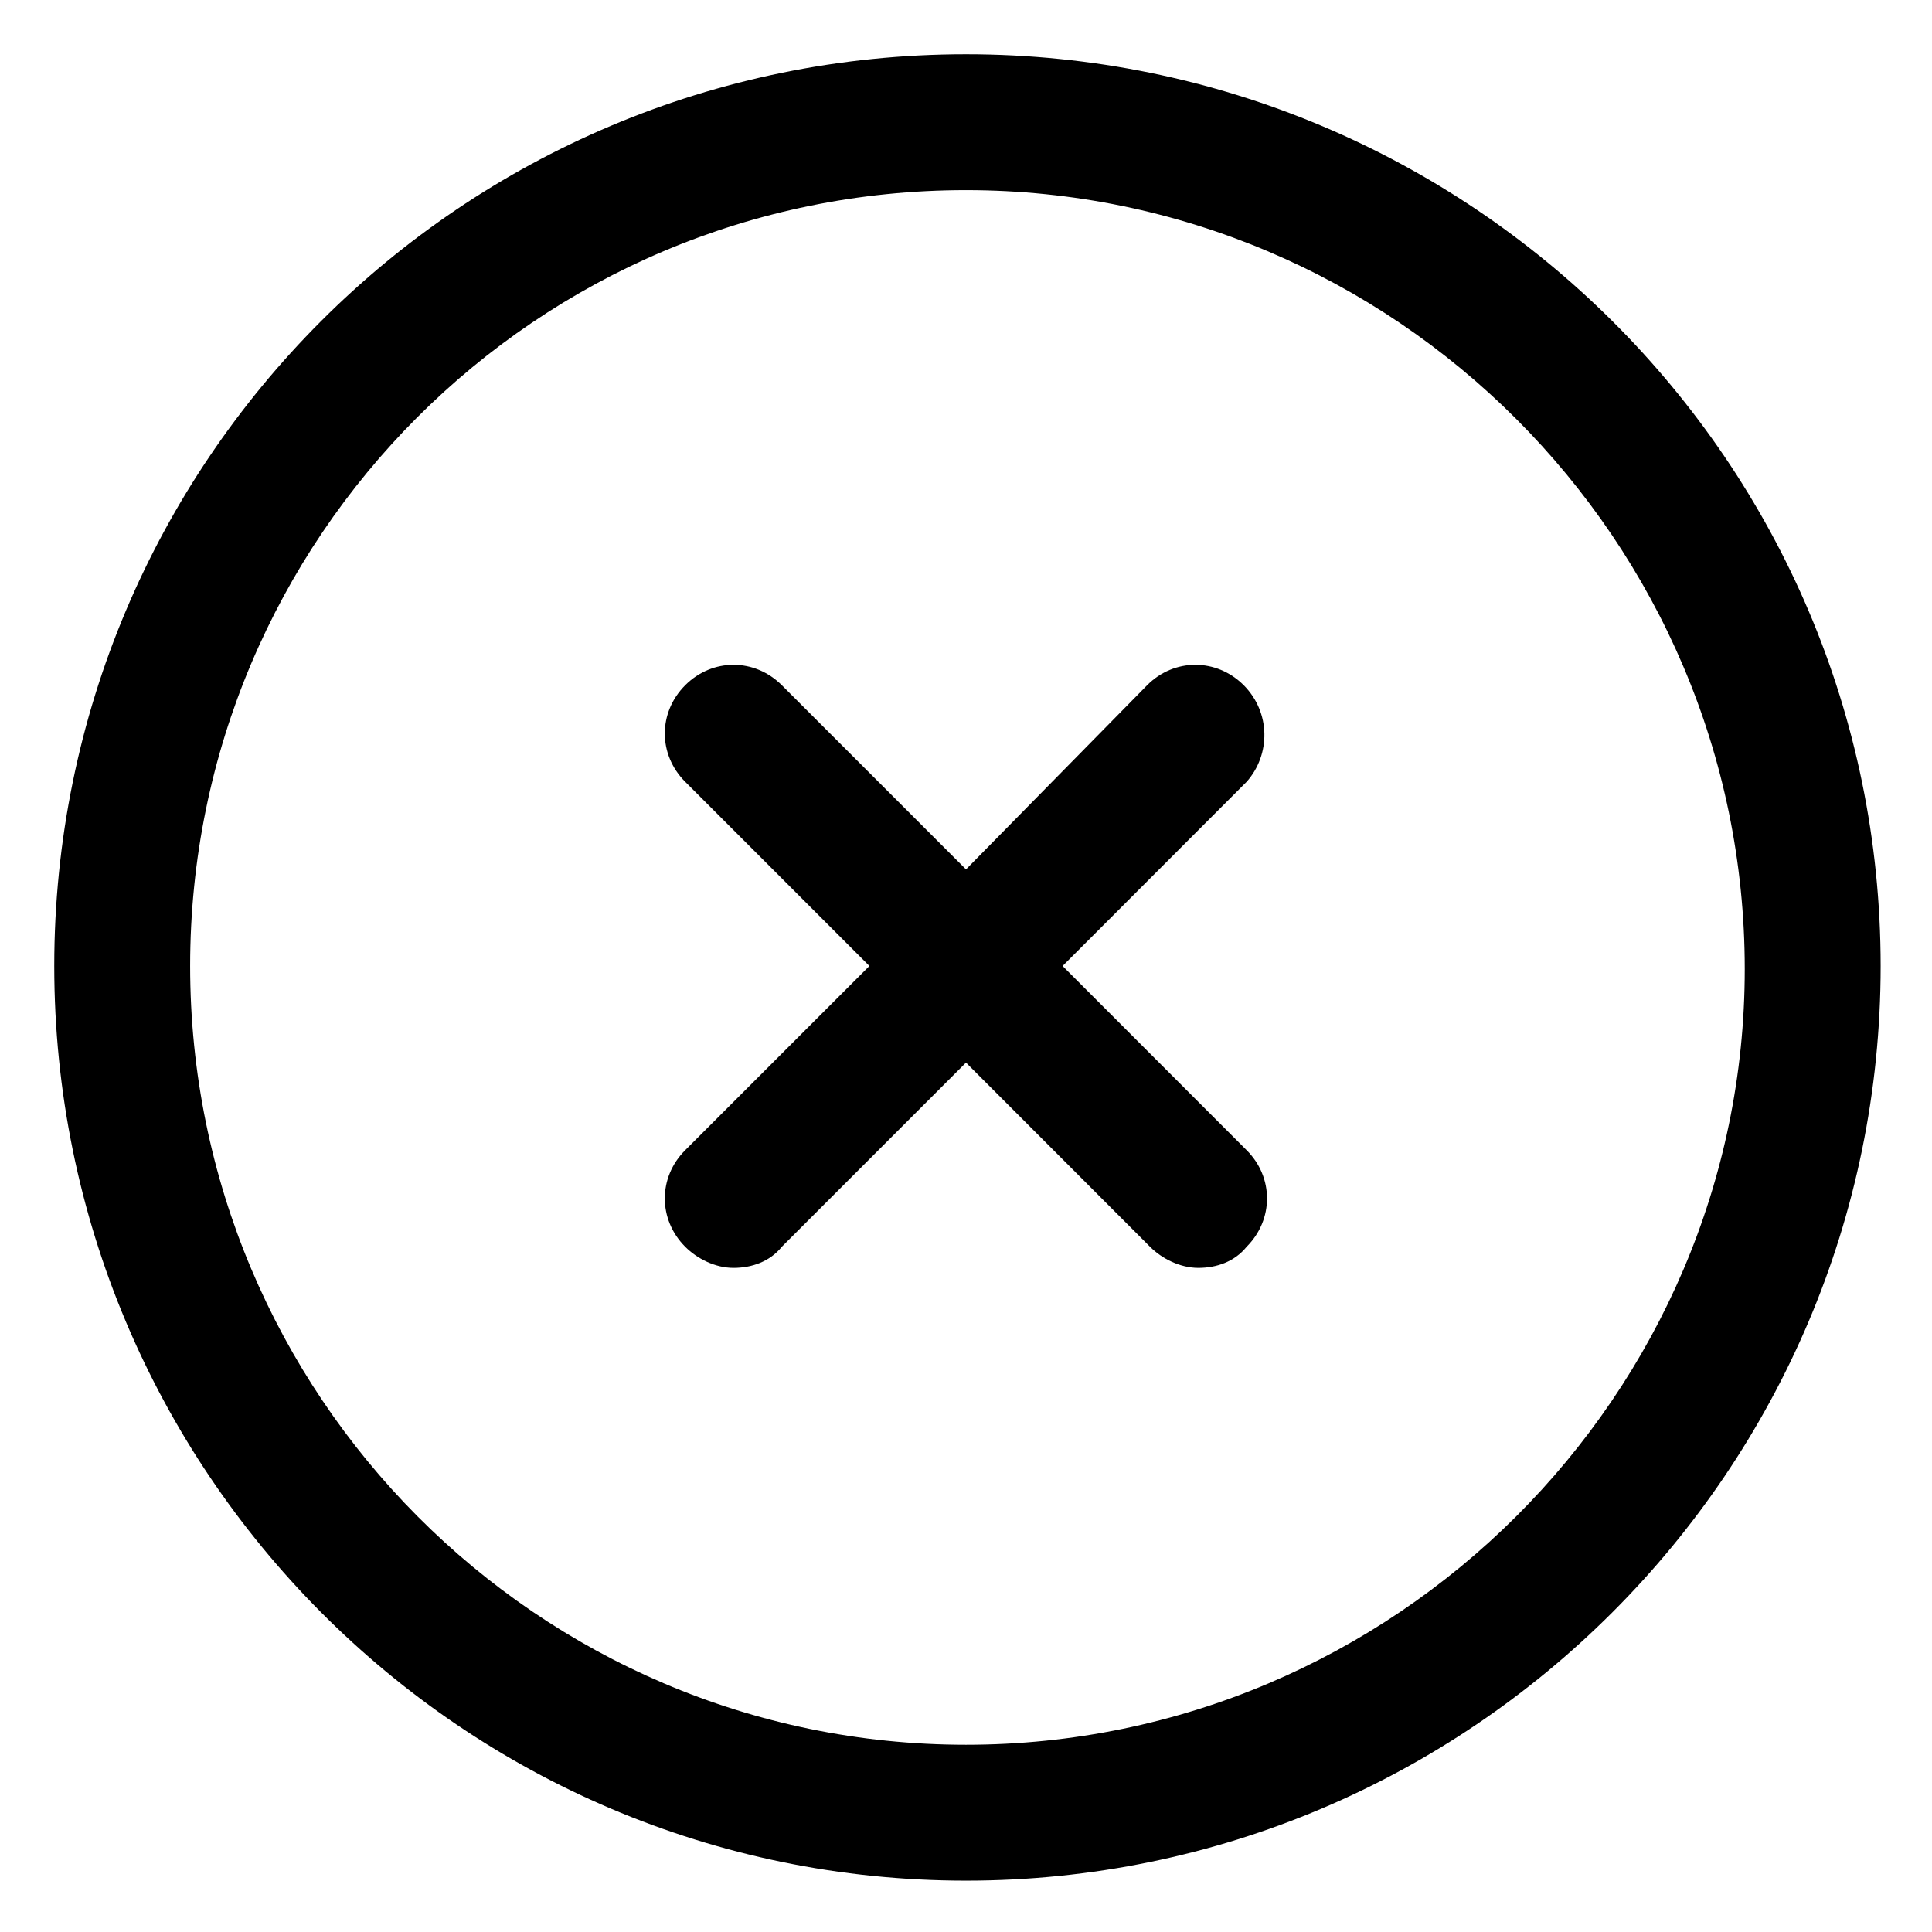
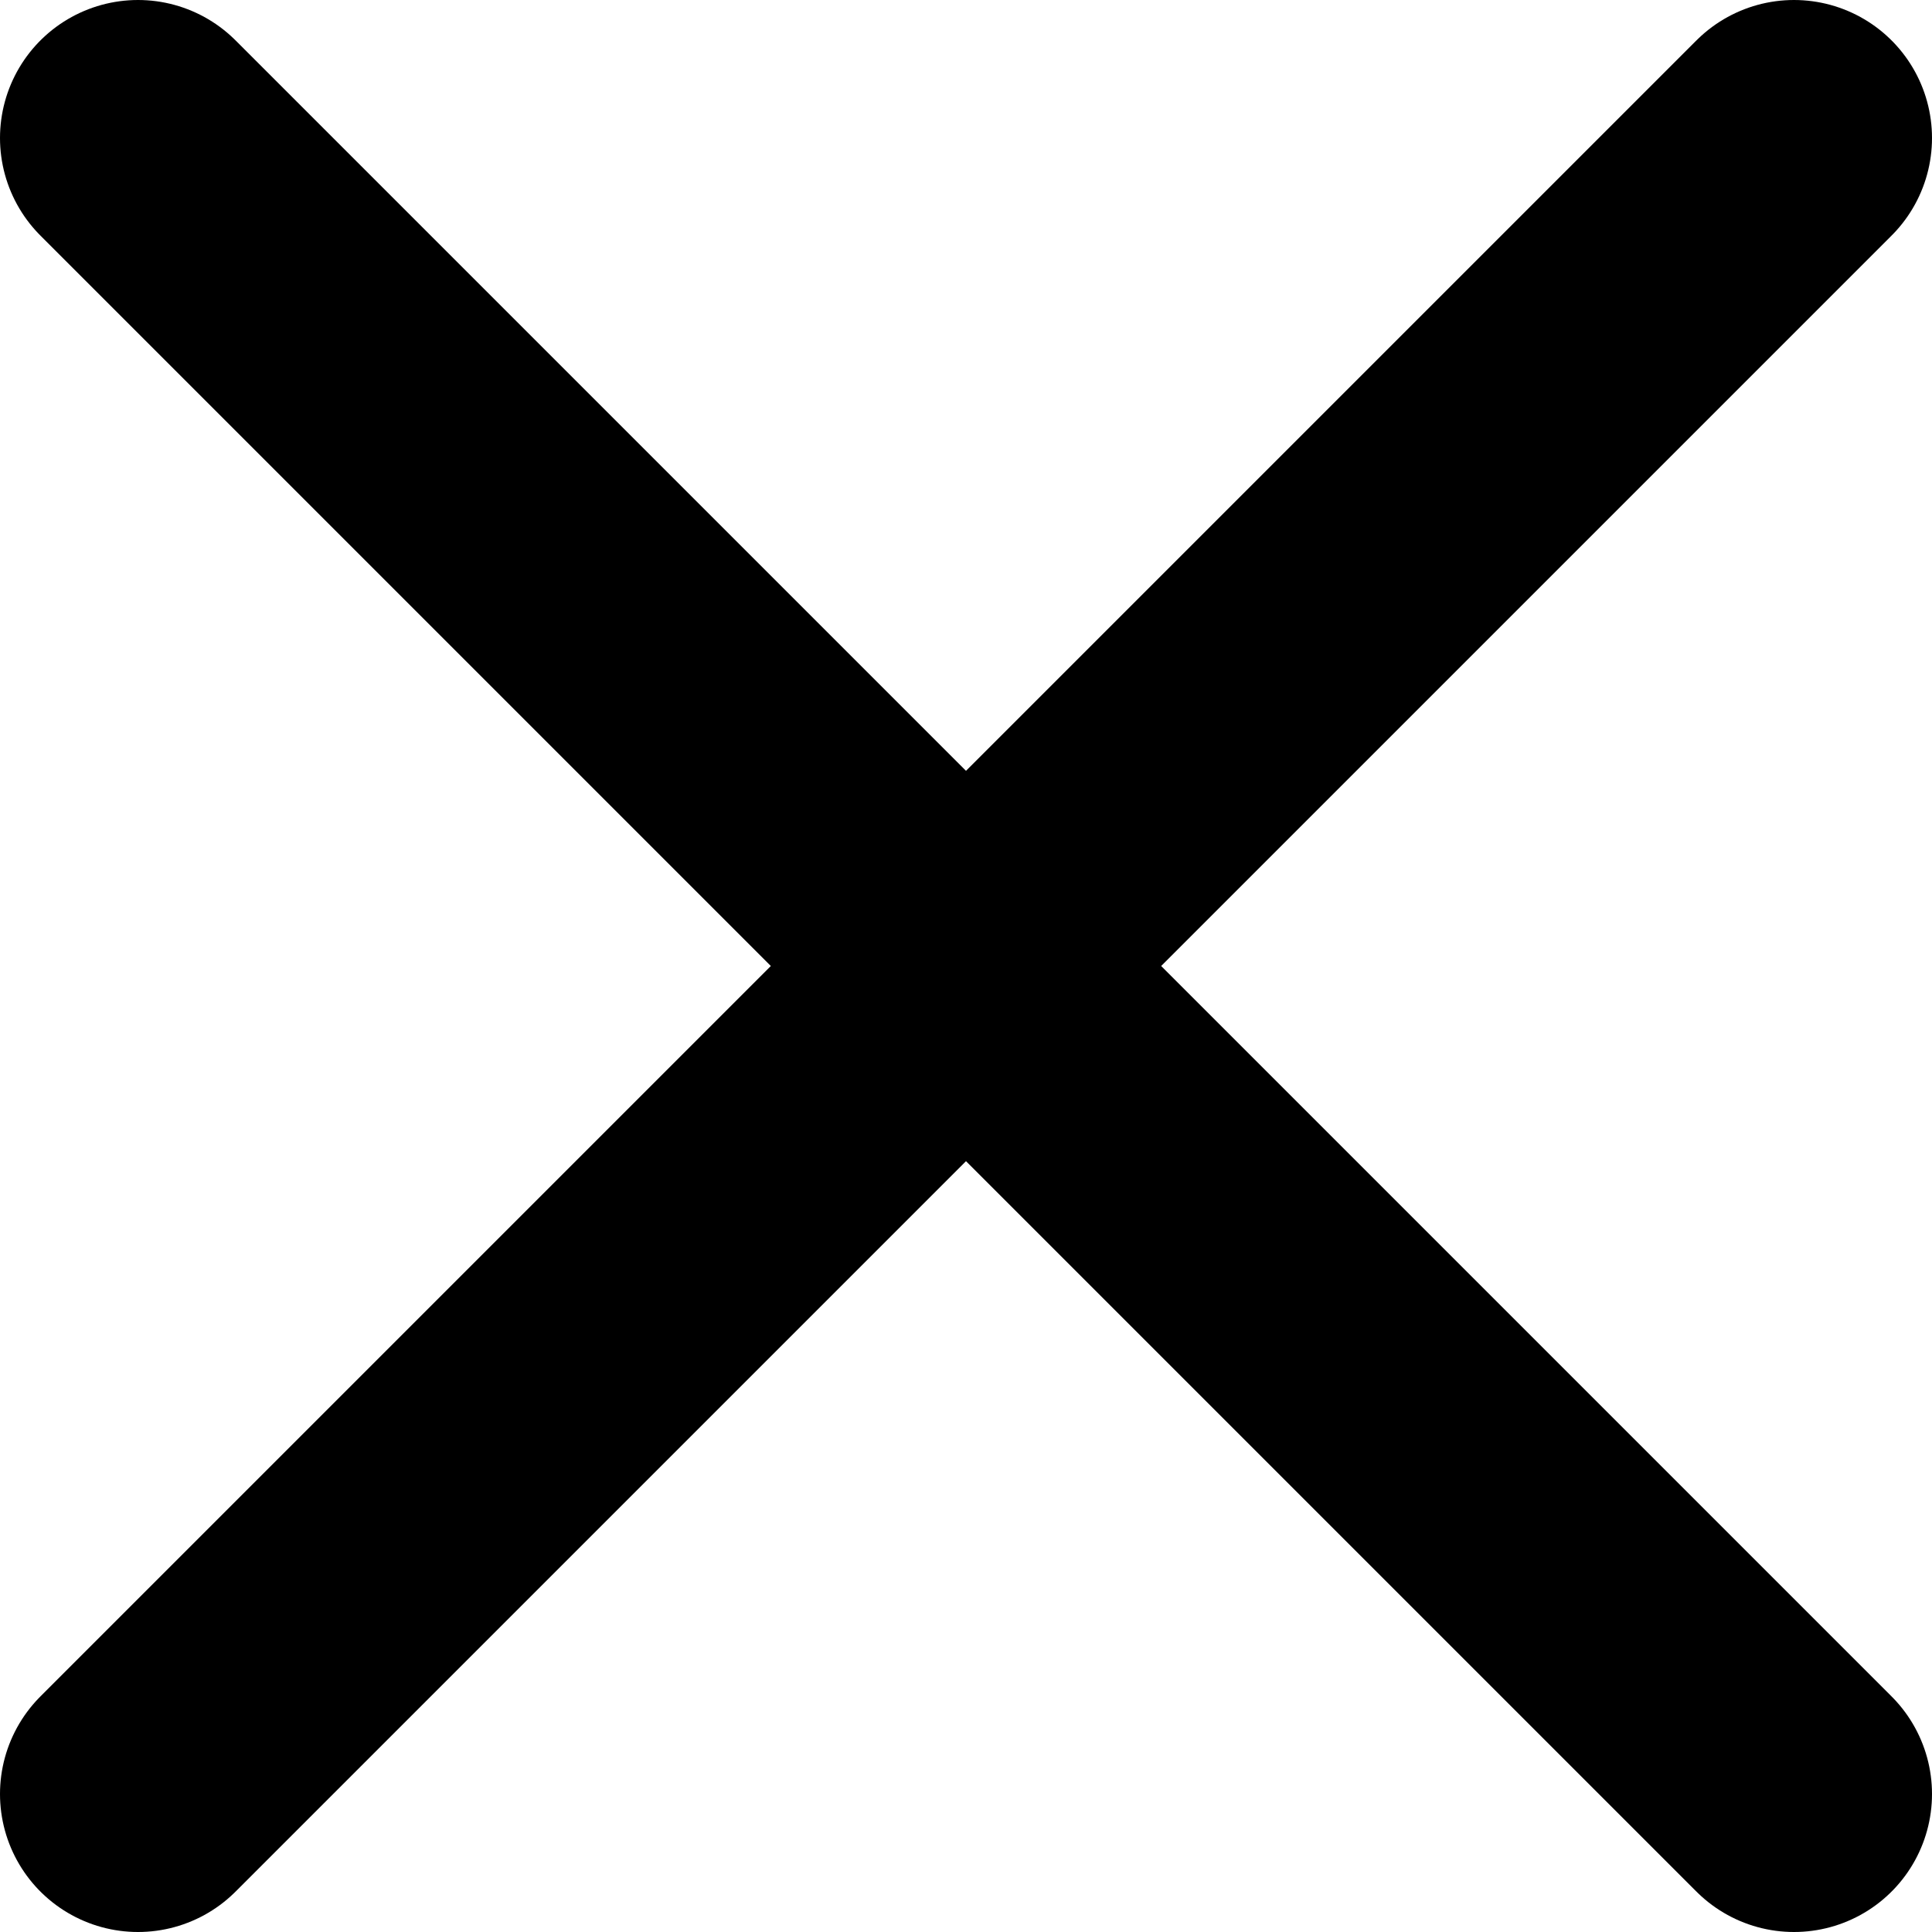
- <svg xmlns="http://www.w3.org/2000/svg" width="12" height="12" viewBox="0 0 12 12" fill="none">
-   <path d="M6 0.337C2.869 0.337 0.337 2.869 0.337 6C0.337 9.131 2.869 11.681 6 11.681C9.131 11.681 11.681 9.131 11.681 6C11.681 2.869 9.131 0.337 6 0.337ZM6 10.837C3.337 10.837 1.181 8.662 1.181 6C1.181 3.337 3.337 1.181 6 1.181C8.662 1.181 10.837 3.356 10.837 6.019C10.837 8.662 8.662 10.837 6 10.837Z" fill="currentColor" />
-   <path d="M7.725 4.256C7.556 4.087 7.293 4.087 7.125 4.256L6 5.4L4.856 4.256C4.687 4.087 4.425 4.087 4.256 4.256C4.087 4.425 4.087 4.687 4.256 4.856L5.4 6L4.256 7.144C4.087 7.312 4.087 7.575 4.256 7.744C4.331 7.819 4.443 7.875 4.556 7.875C4.668 7.875 4.781 7.837 4.856 7.744L6 6.6L7.143 7.744C7.218 7.819 7.331 7.875 7.443 7.875C7.556 7.875 7.668 7.837 7.743 7.744C7.912 7.575 7.912 7.312 7.743 7.144L6.6 6L7.743 4.856C7.893 4.687 7.893 4.425 7.725 4.256Z" fill="currentColor" />
+ <svg xmlns="http://www.w3.org/2000/svg" width="14" height="14" viewBox="0 0 14 14" fill="none">
+   <path d="M13 1L1 13M1 1L13 13" stroke="currentColor" stroke-width="2" stroke-linecap="round" stroke-linejoin="round" />
</svg>
